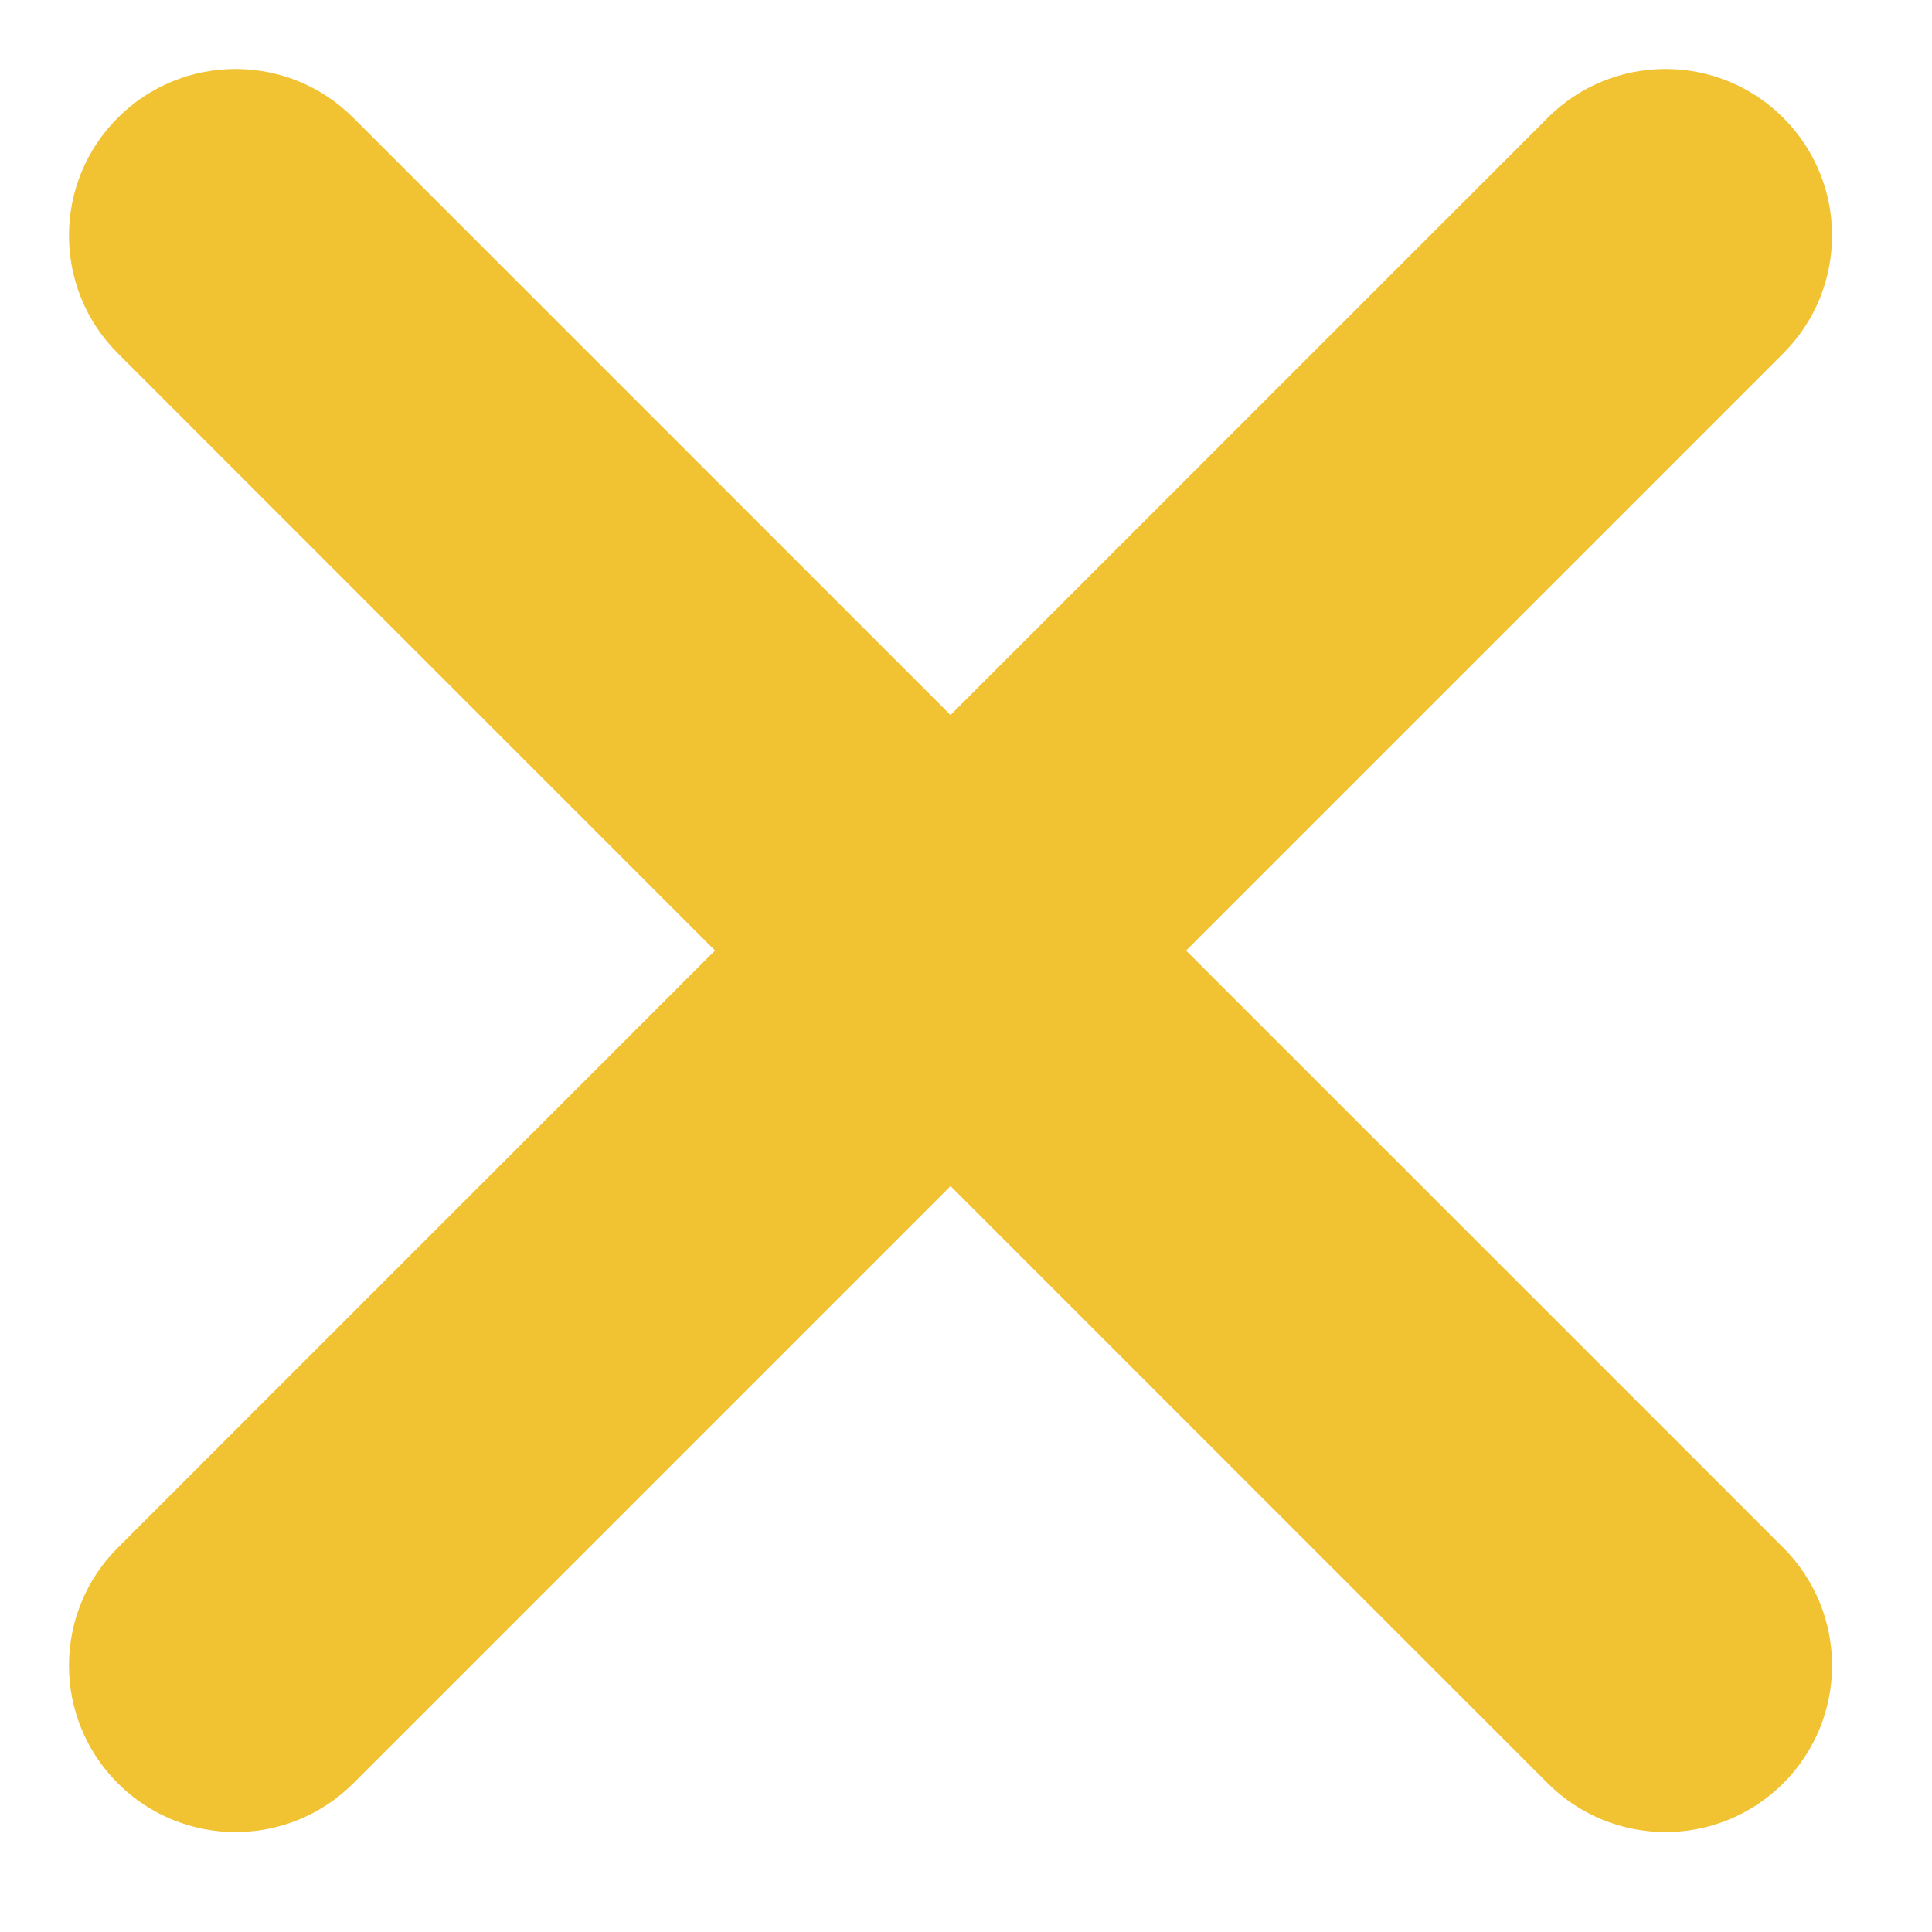
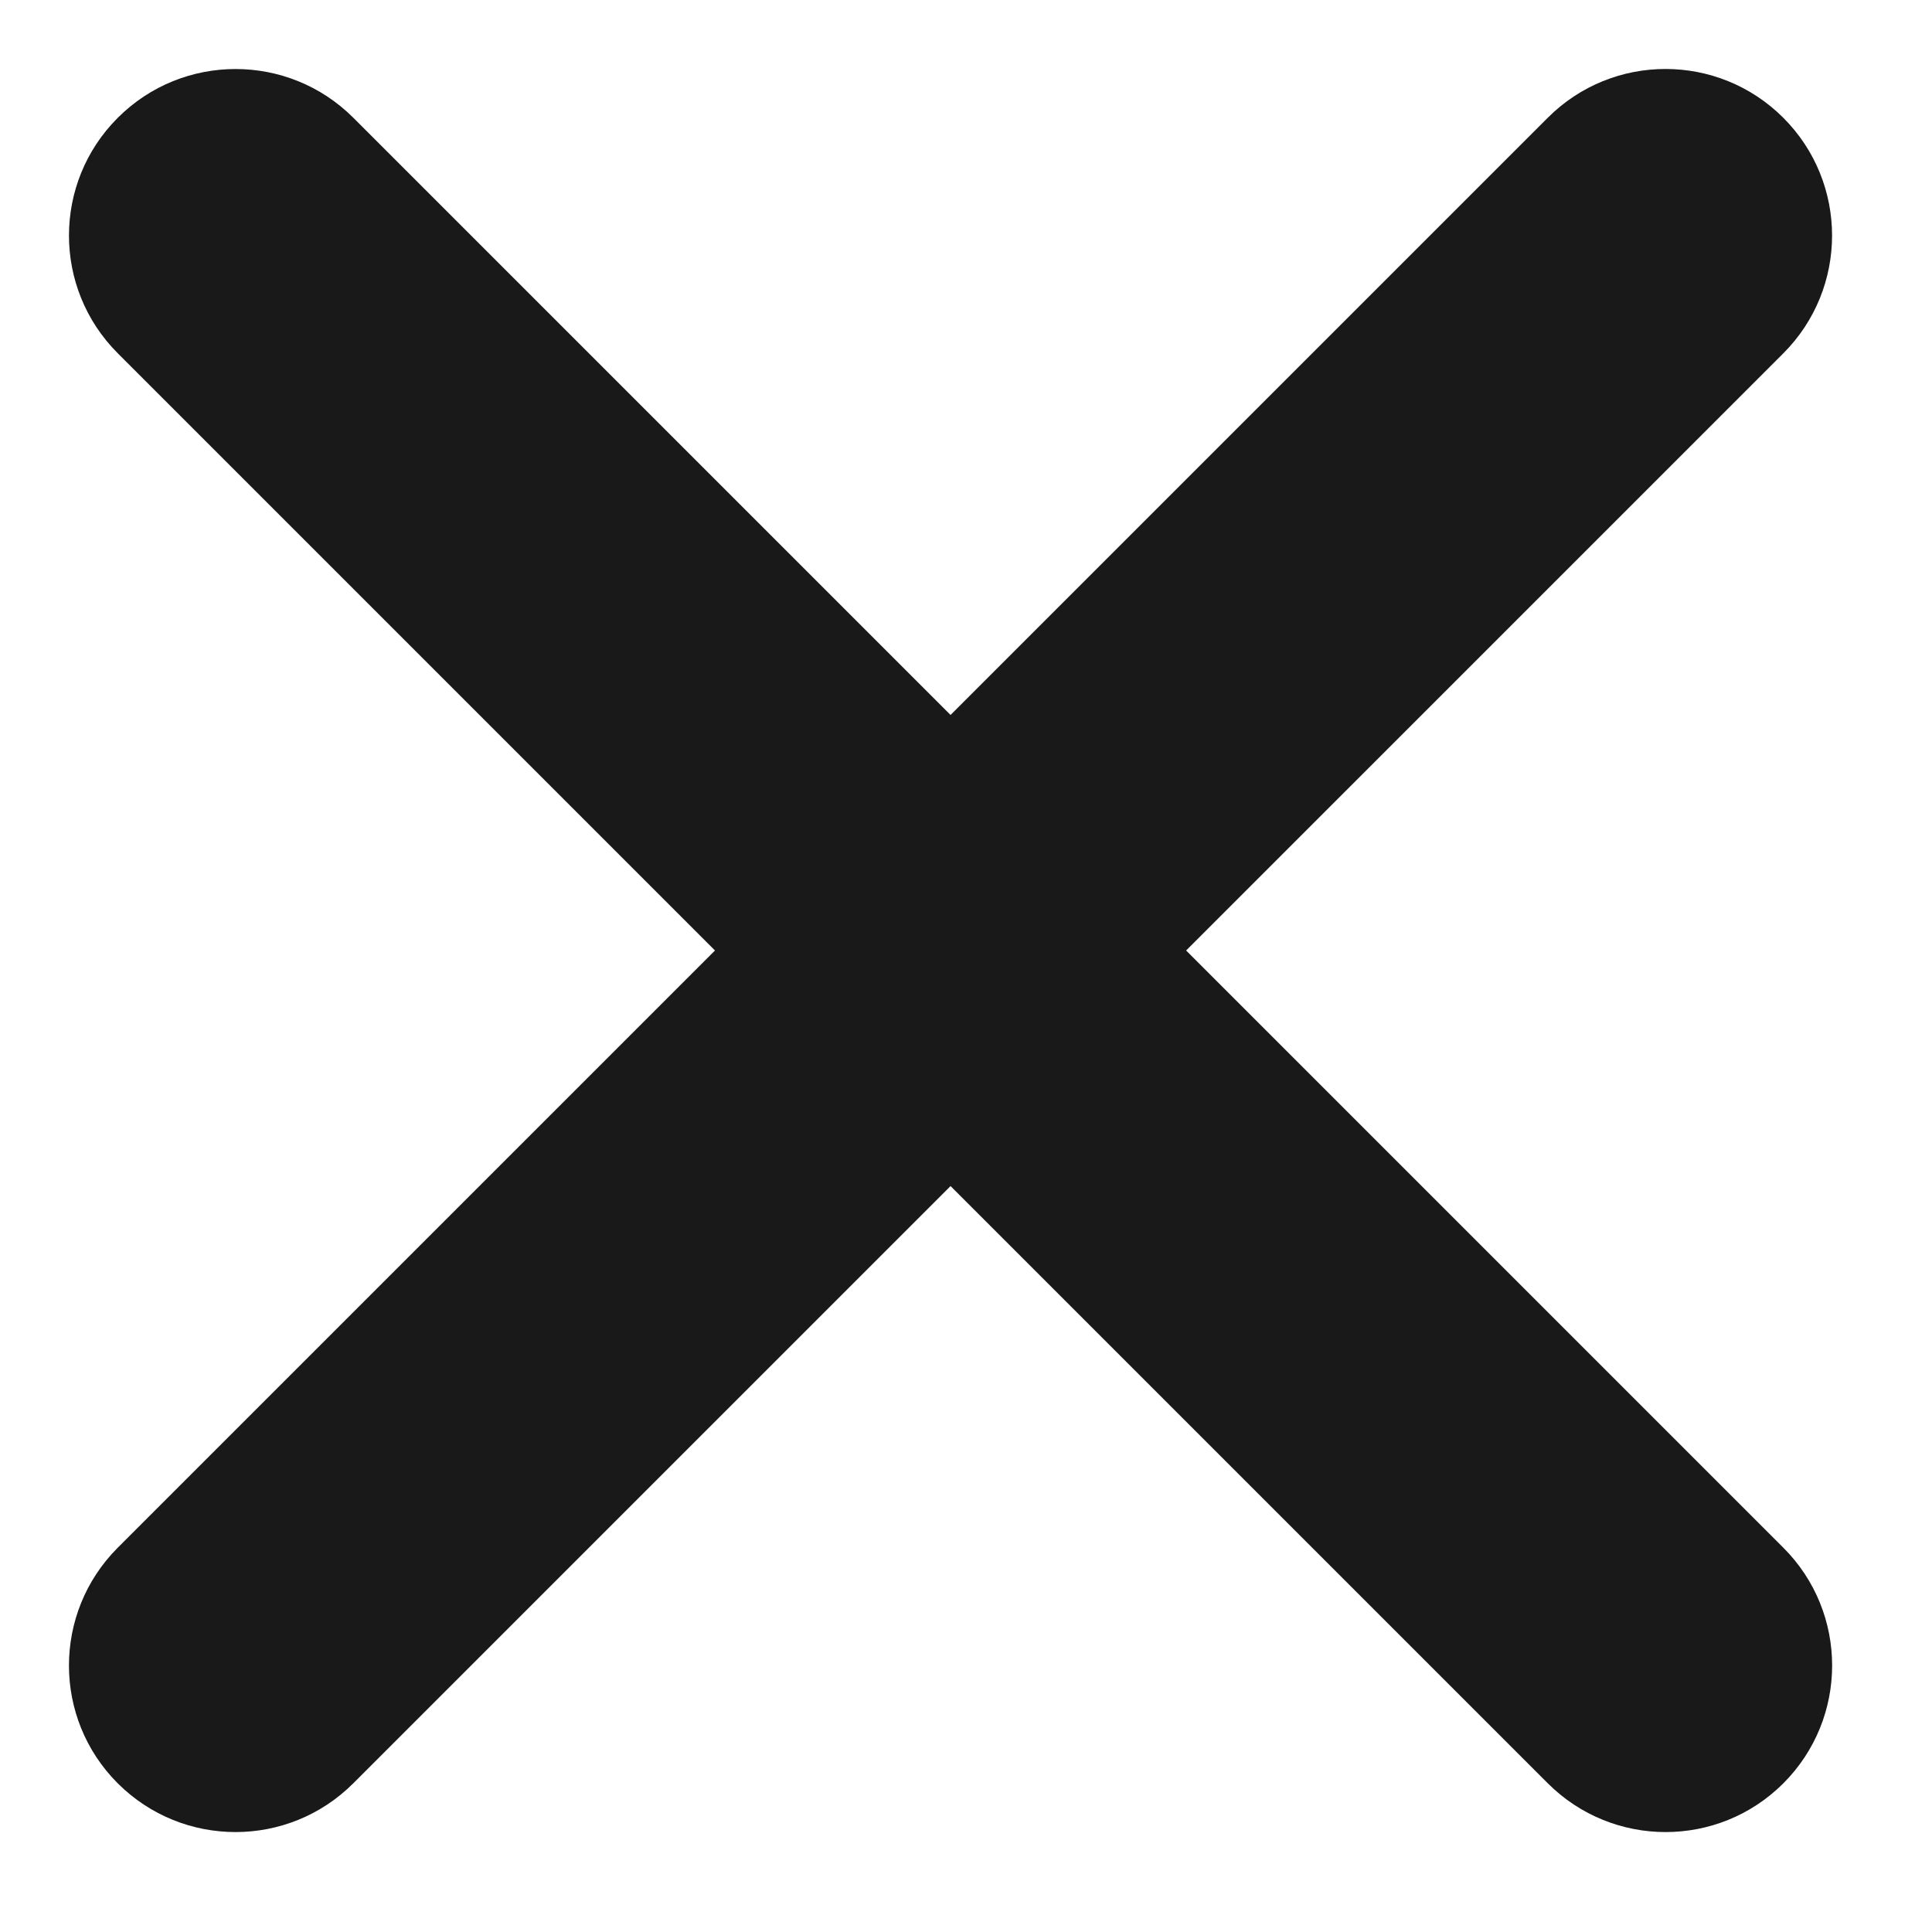
- <svg xmlns="http://www.w3.org/2000/svg" width="29" height="29" viewBox="0 0 29 29" fill="none">
-   <path fill-rule="evenodd" clip-rule="evenodd" d="M1.768 1.768C2.744 0.791 4.327 0.791 5.303 1.768L26.768 23.232C27.744 24.209 27.744 25.791 26.768 26.768C25.791 27.744 24.209 27.744 23.232 26.768L1.768 5.303C0.791 4.327 0.791 2.744 1.768 1.768Z" fill="#F1C232" />
-   <path fill-rule="evenodd" clip-rule="evenodd" d="M26.768 1.768C27.744 2.744 27.744 4.327 26.768 5.303L5.303 26.768C4.327 27.744 2.744 27.744 1.768 26.768C0.791 25.791 0.791 24.209 1.768 23.232L23.232 1.768C24.209 0.791 25.791 0.791 26.768 1.768Z" fill="#F1C232" />
+ <svg xmlns="http://www.w3.org/2000/svg" version="1.1" id="Capa_1" x="0px" y="0px" width="29px" height="29px" viewBox="0 0 29 29" enable-background="new 0 0 29 29" xml:space="preserve">
+   <path fill="#191919" d="M1.768,1.768c0.976-0.976,2.559-0.976,3.536,0l21.465,21.464c0.976,0.976,0.976,2.559,0,3.536  c-0.976,0.976-2.559,0.976-3.536,0L1.768,5.303C0.791,4.327,0.791,2.744,1.768,1.768z" />
+   <path fill="#191919" d="M26.768,1.768c0.976,0.976,0.976,2.559,0,3.536L5.303,26.768c-0.976,0.976-2.559,0.976-3.536,0  c-0.976-0.976-0.976-2.559,0-3.536L23.232,1.768C24.208,0.791,25.791,0.791,26.768,1.768z" />
</svg>
